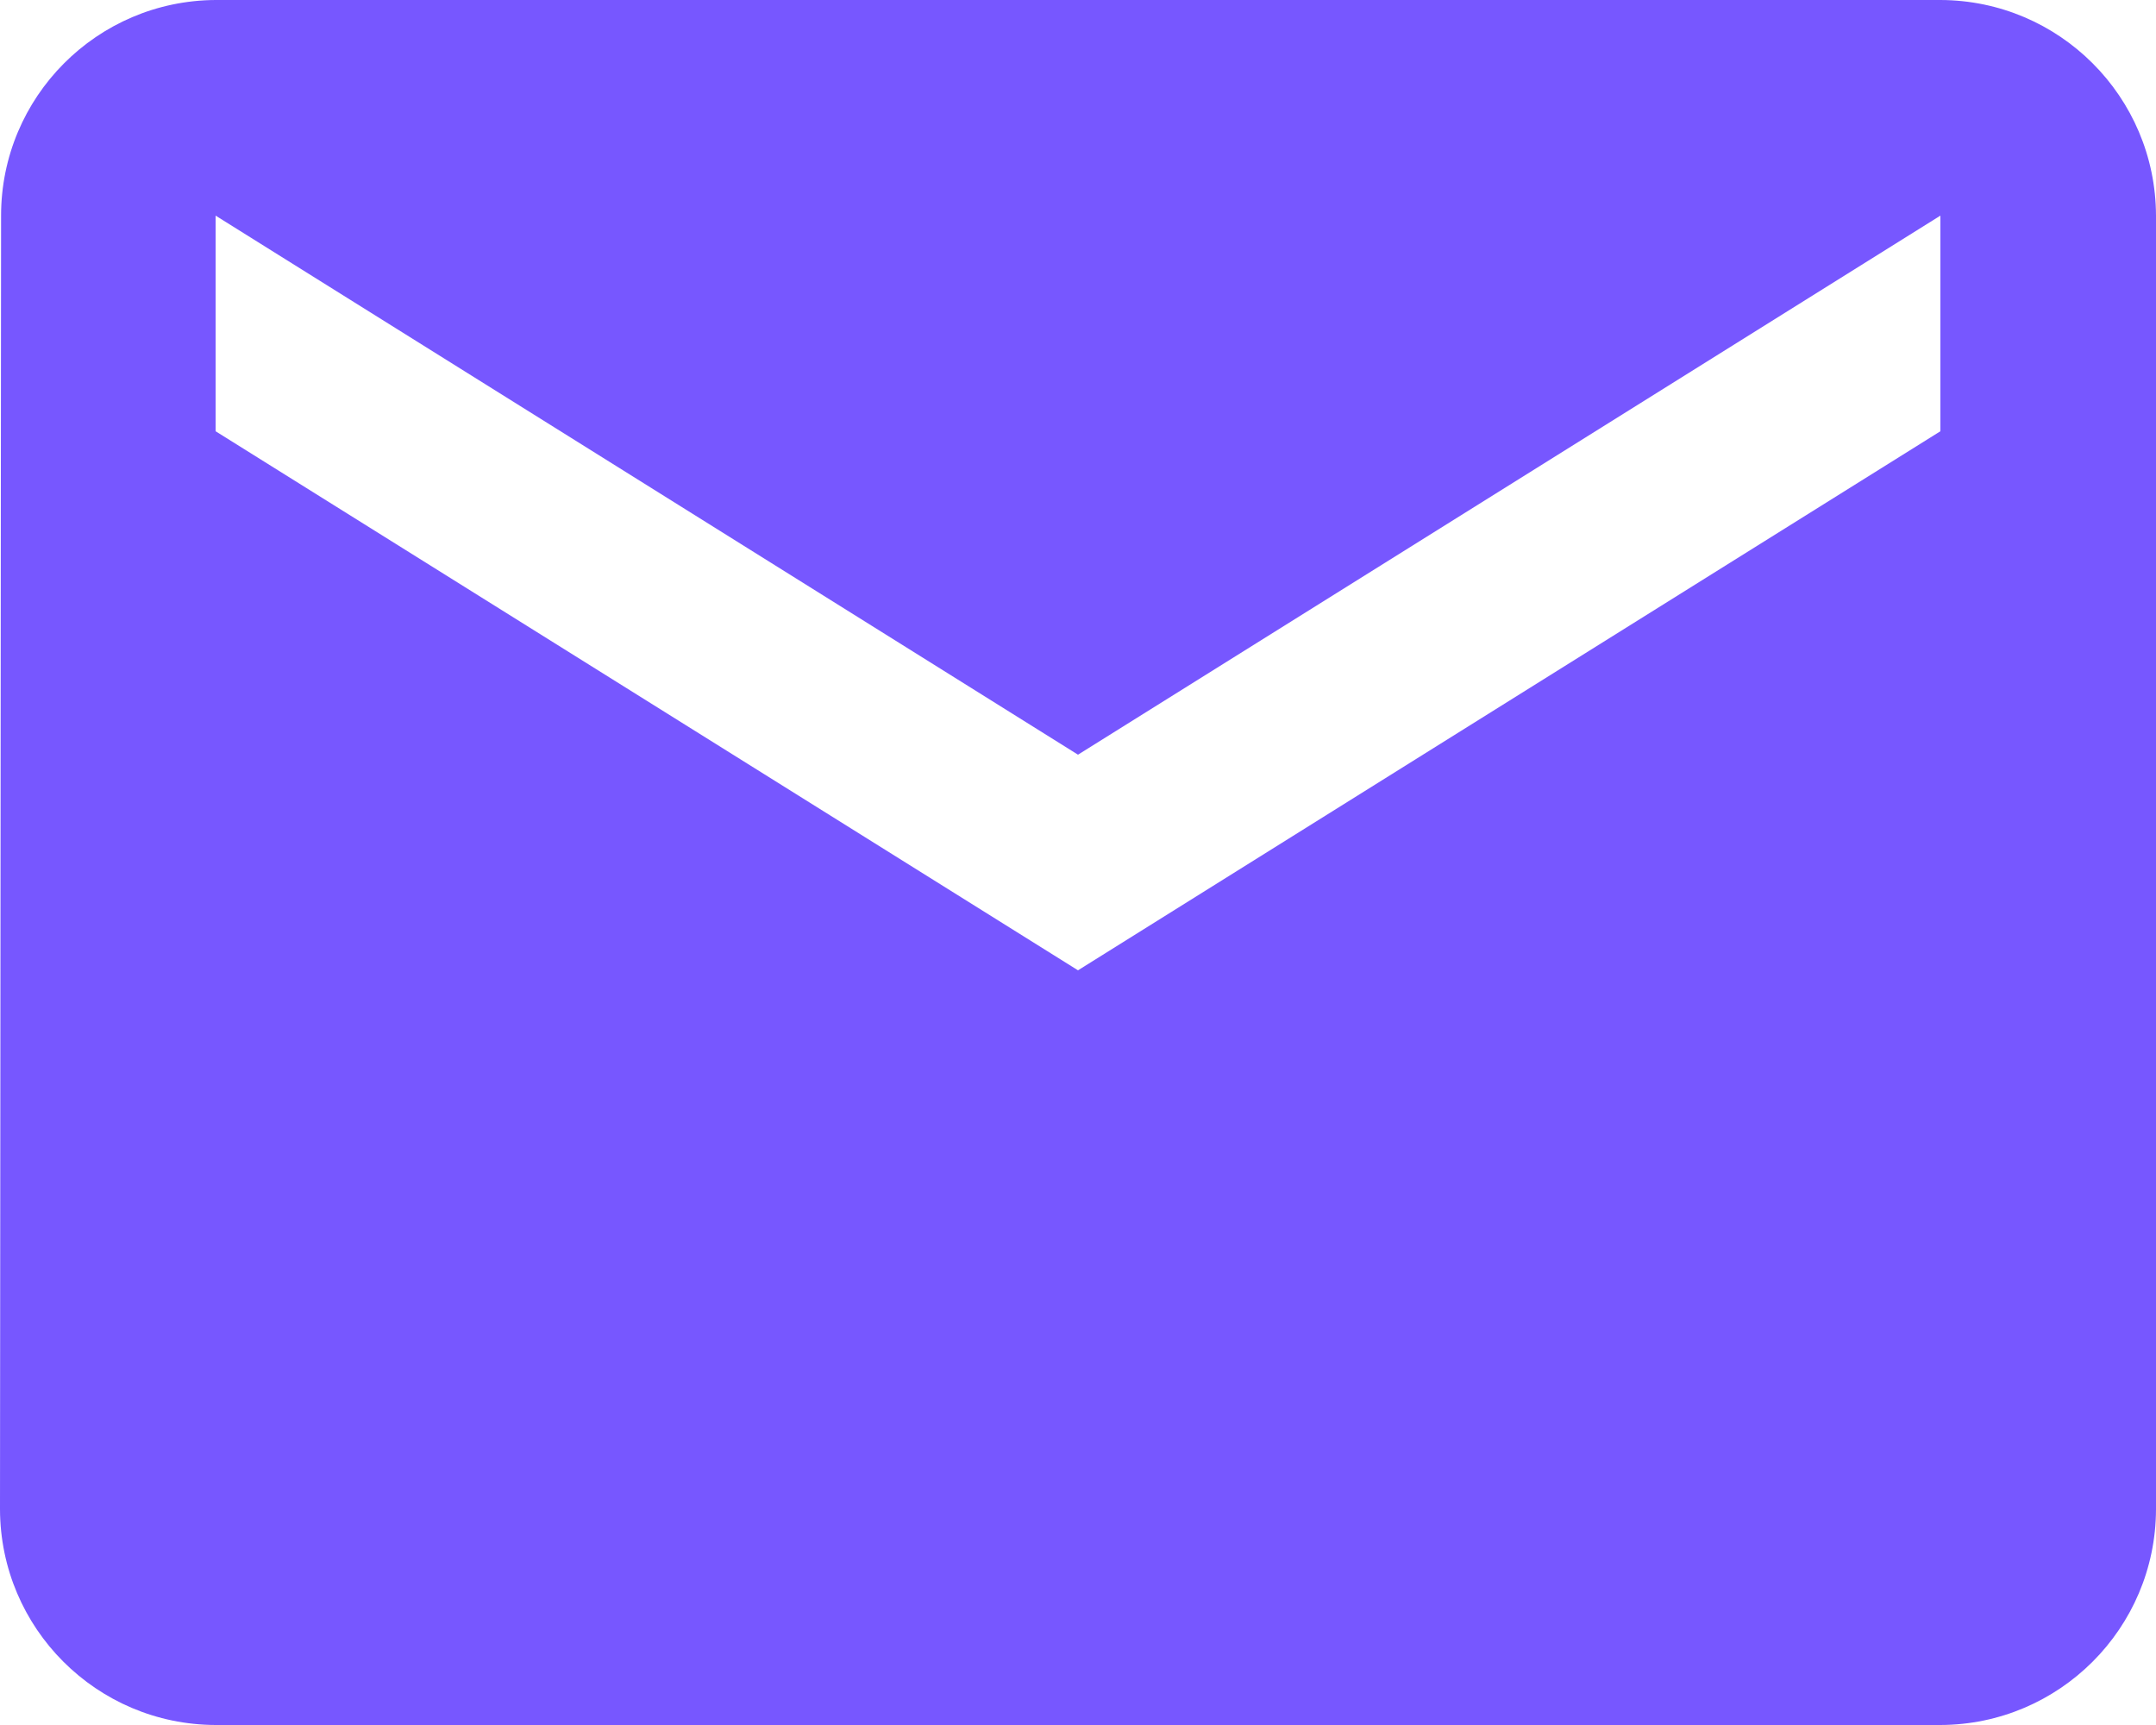
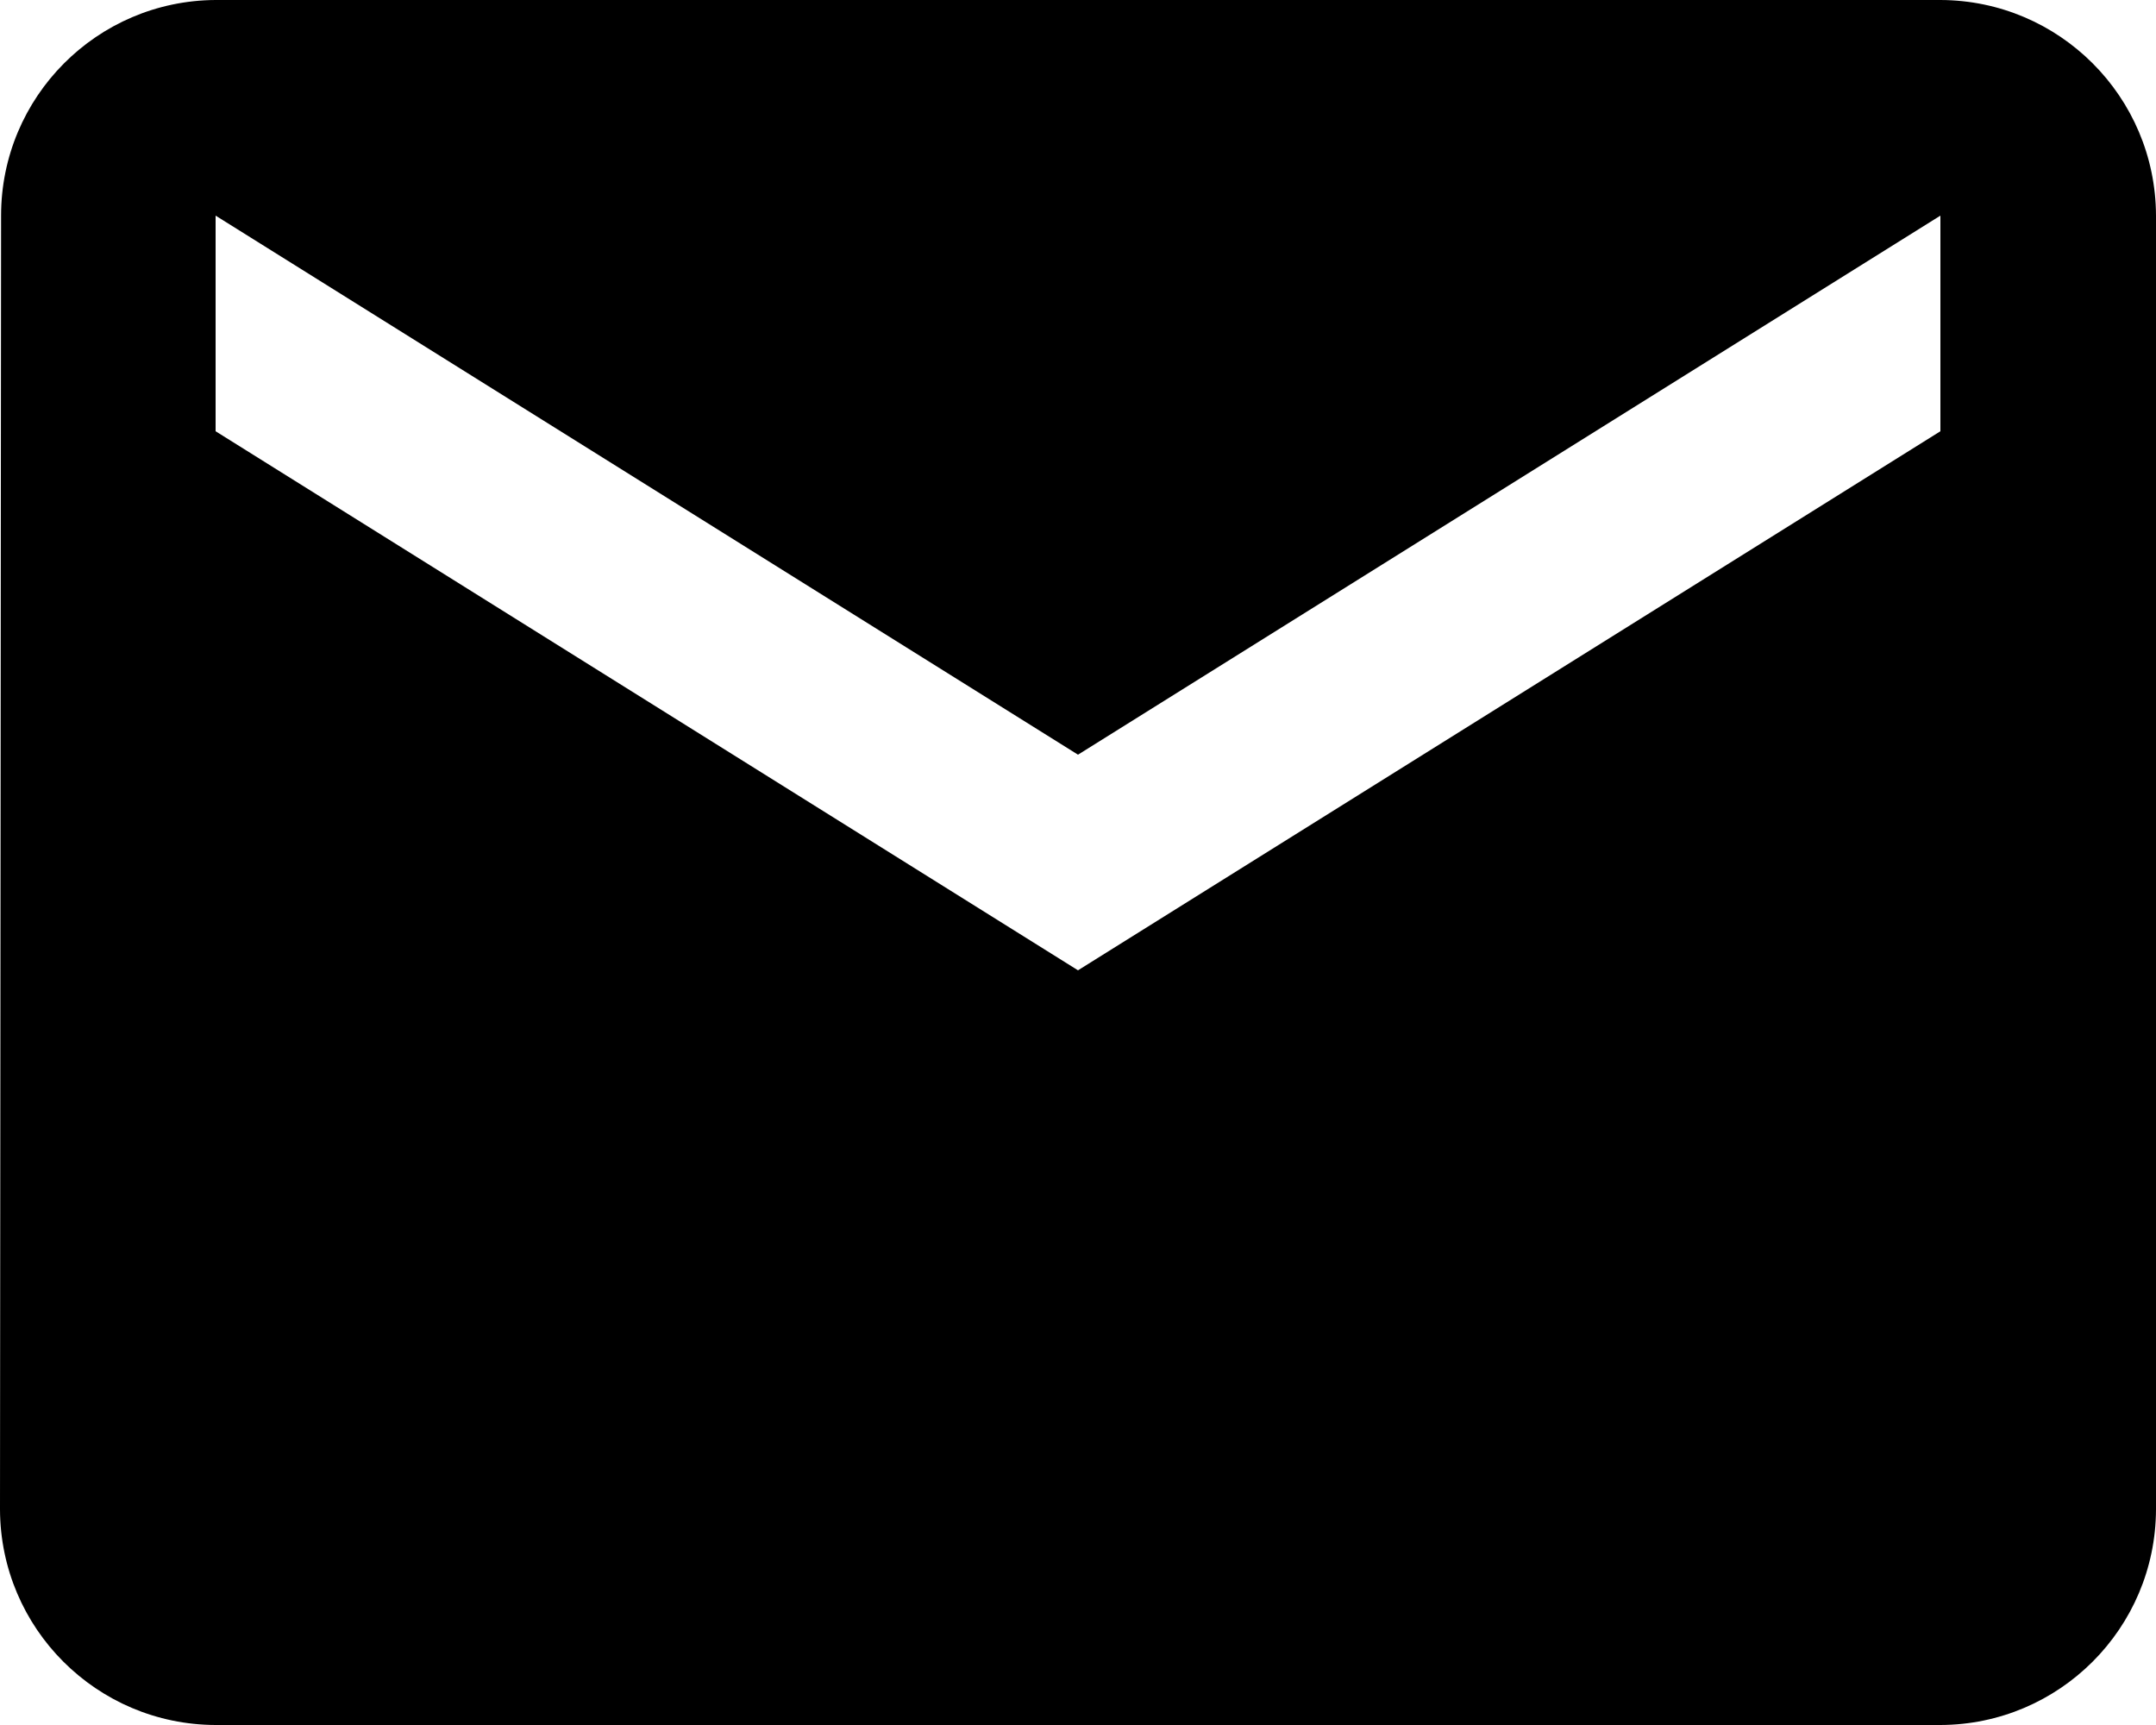
<svg xmlns="http://www.w3.org/2000/svg" width="30" height="24" viewBox="0 0 30 24">
-   <defs>
-     <style>.a{fill:#7757ff;}</style>
-   </defs>
  <path class="a" d="M30,6H6A3,3,0,0,0,3.015,9L3,27a3.009,3.009,0,0,0,3,3H30a3.009,3.009,0,0,0,3-3V9A3.009,3.009,0,0,0,30,6Zm0,6L18,19.5,6,12V9l12,7.5L30,9Z" transform="translate(-3 -6)" />
</svg>
